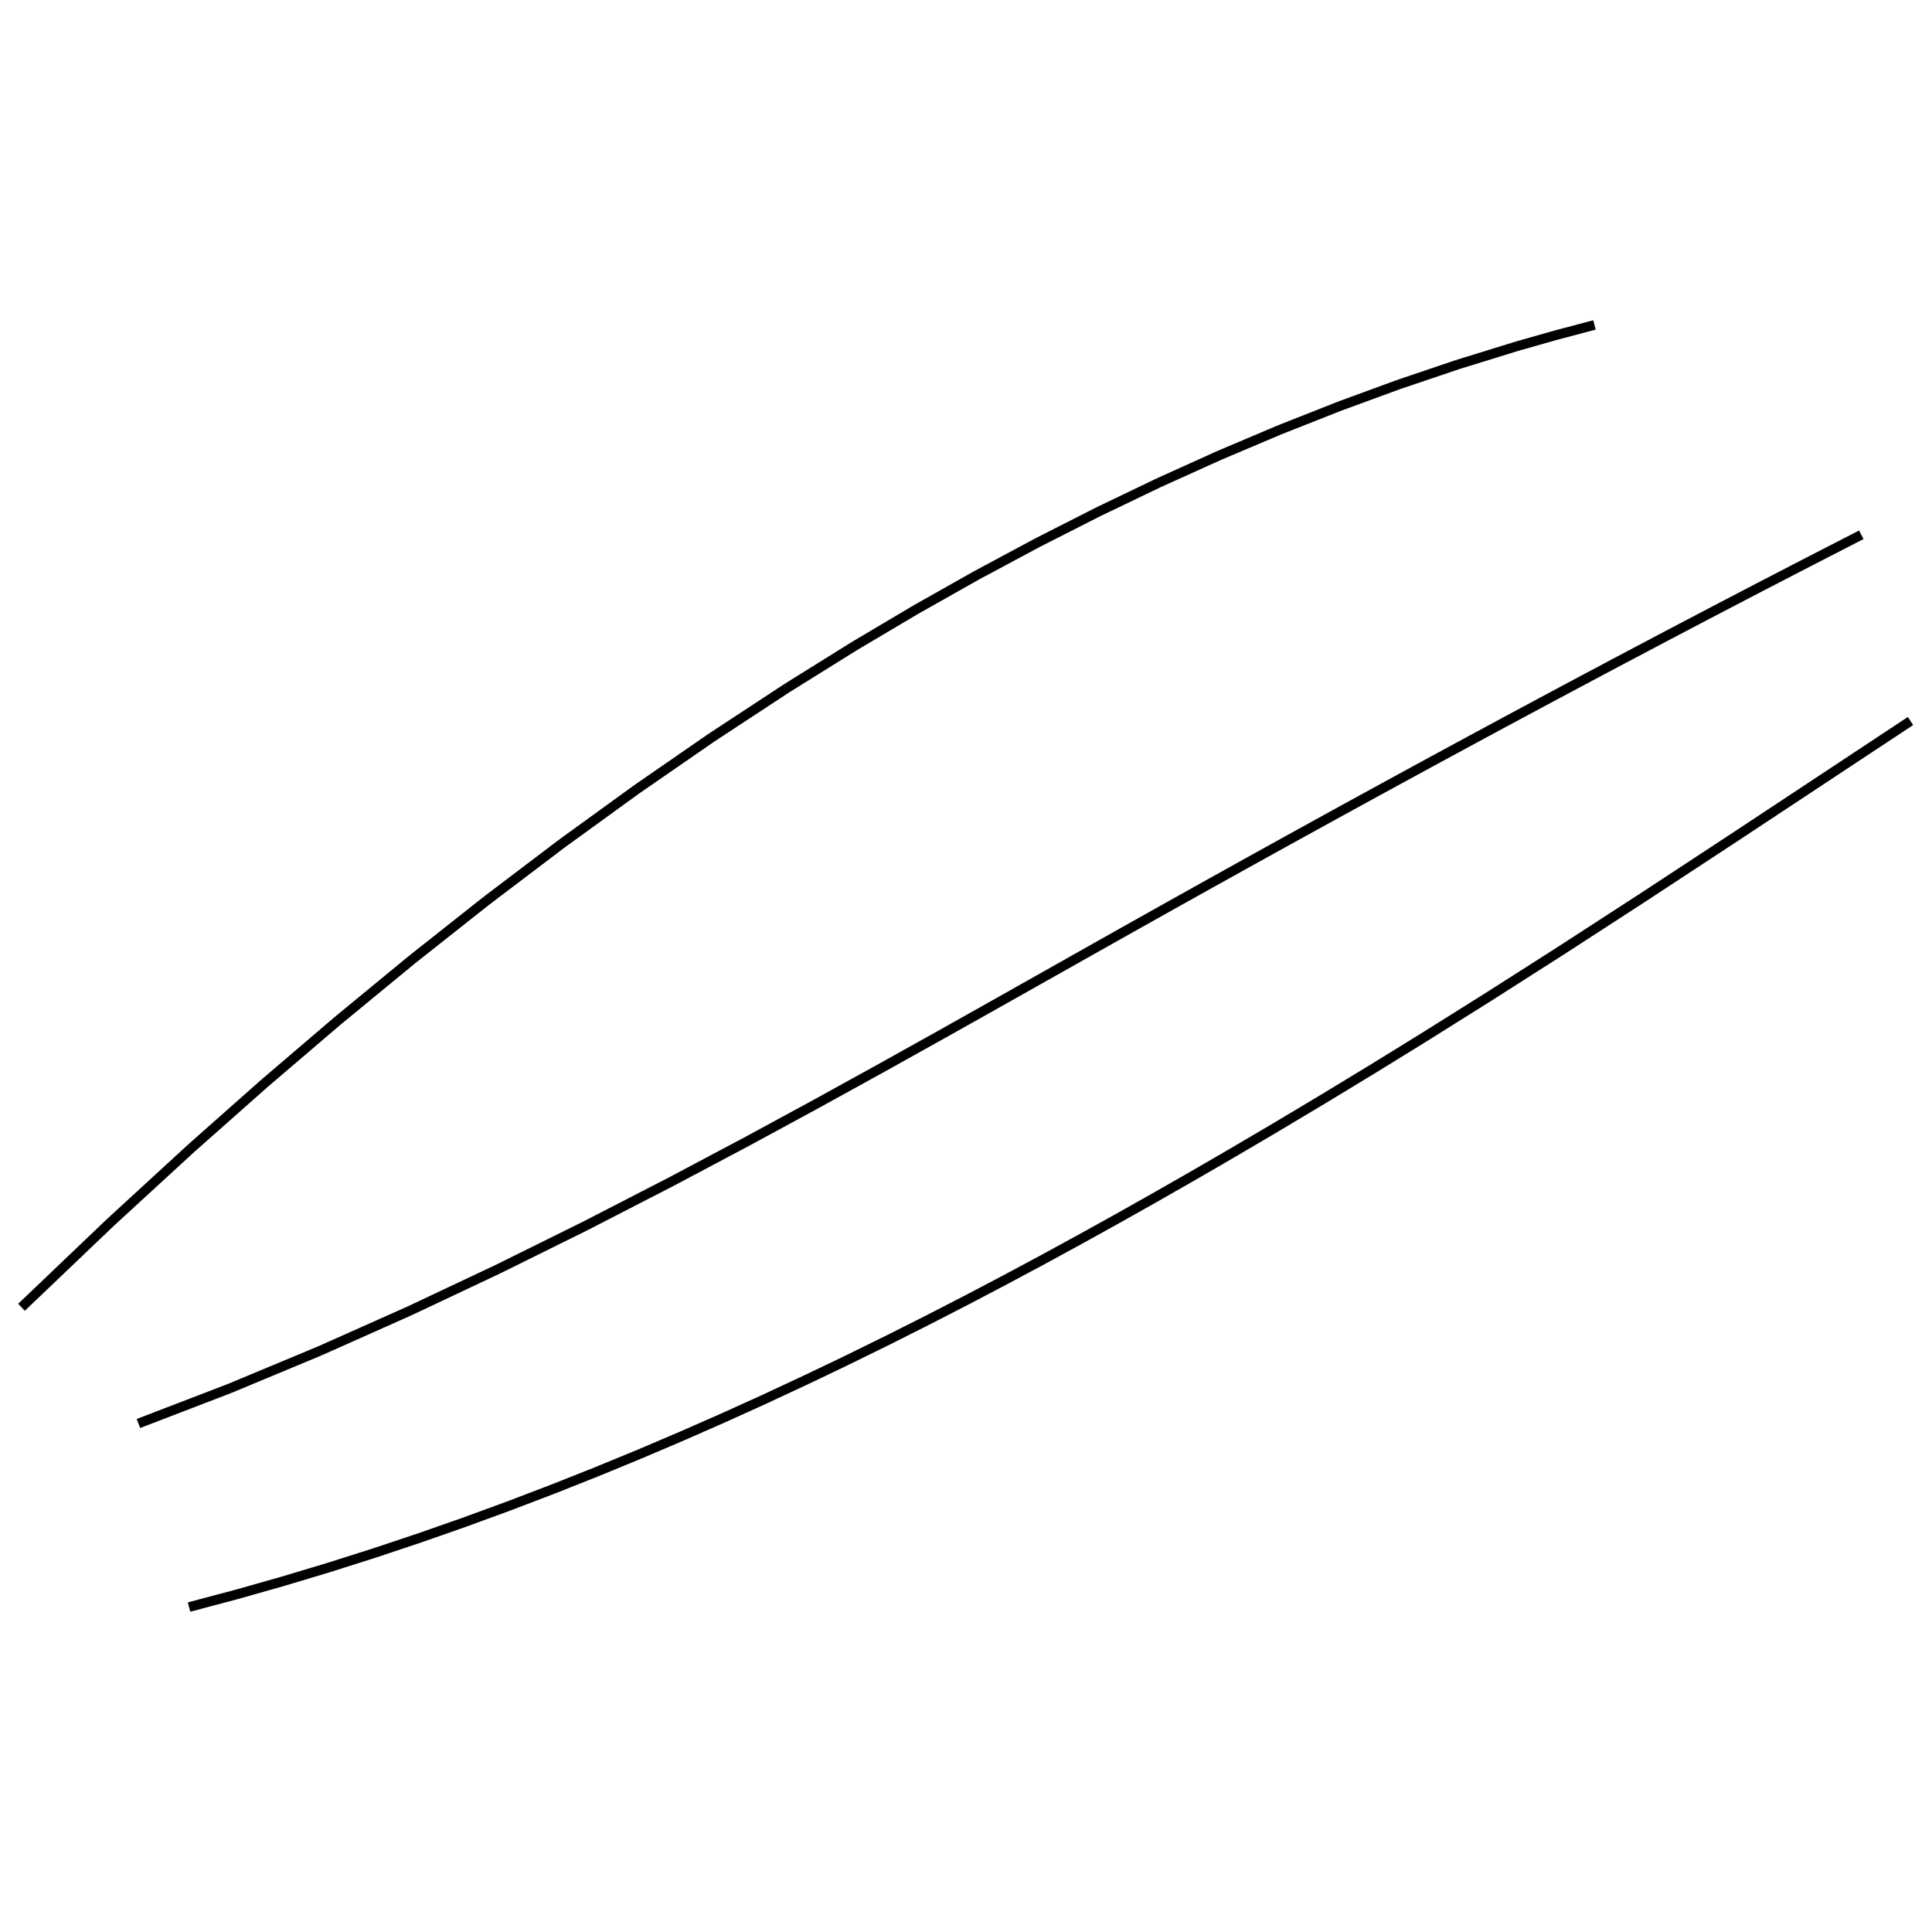
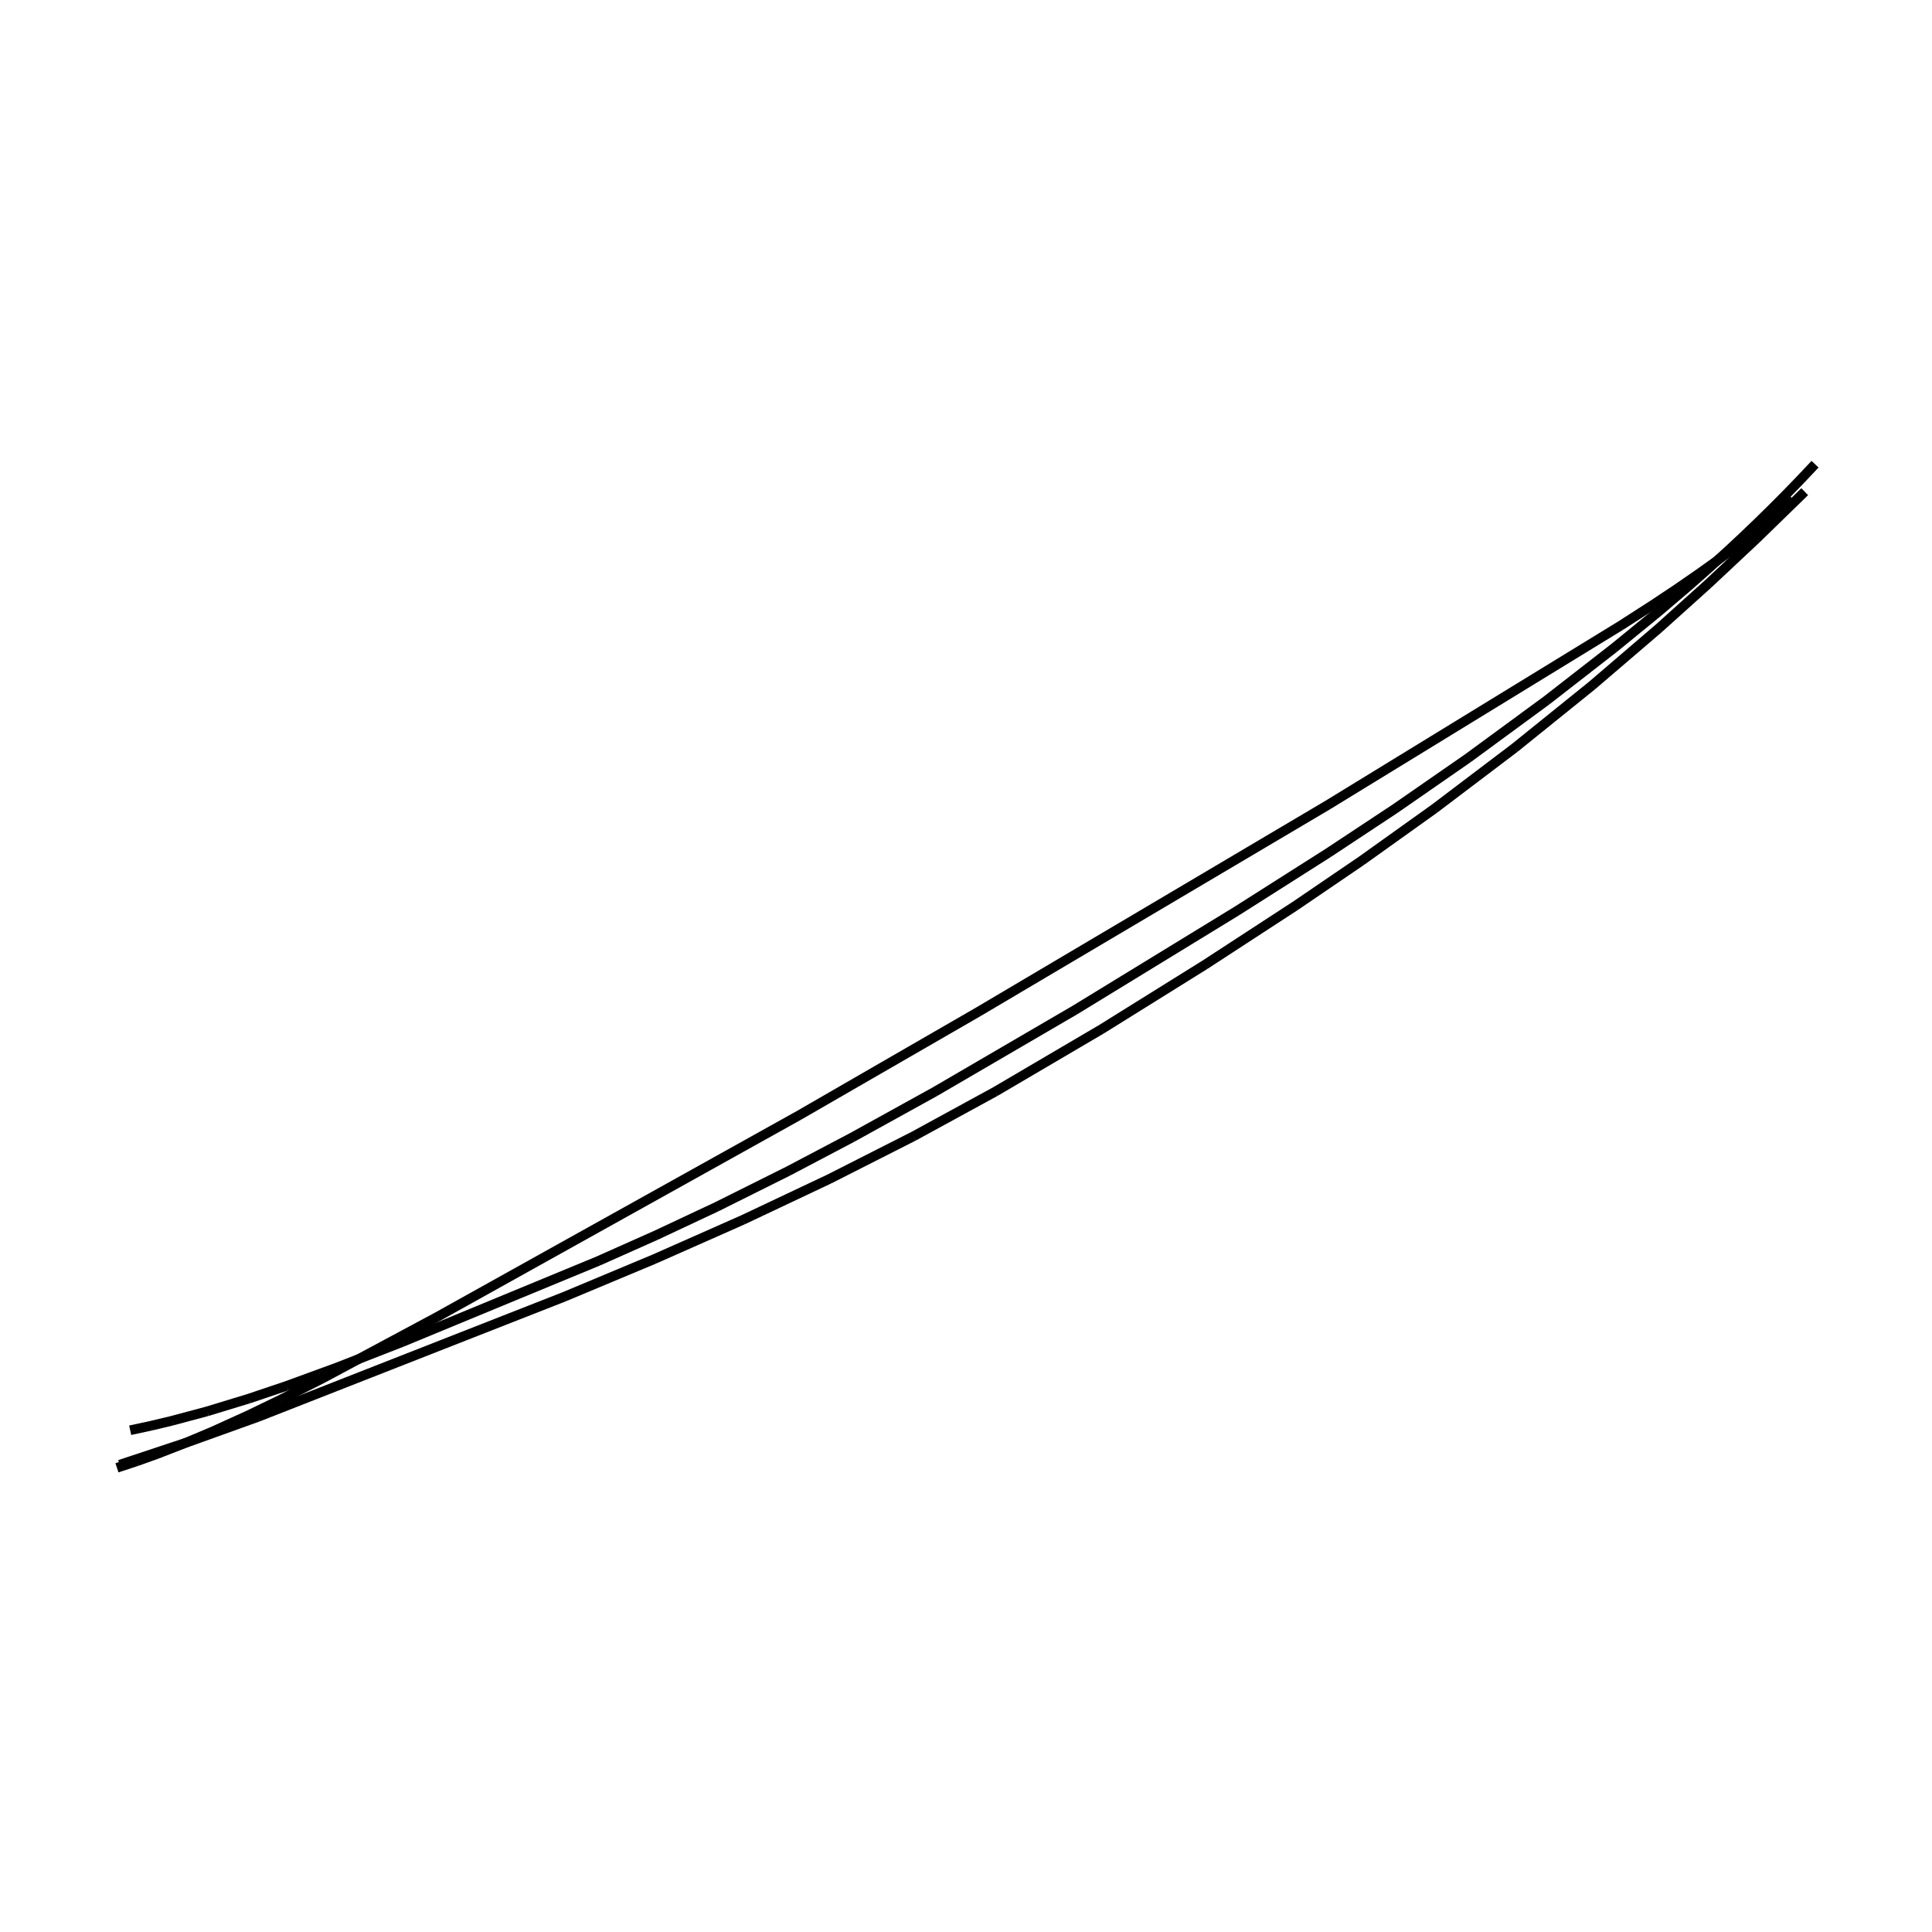
<svg xmlns="http://www.w3.org/2000/svg" viewBox="0 0 800 800">
-   <path d="M8.904,541.314 L45.745,506.157 M45.745,506.157 L79.21,475.425 M79.21,475.425 L109.551,448.553 M109.551,448.553 L140.078,422.471 M140.078,422.471 L170.768,397.221 M170.768,397.221 L201.598,372.845 M201.598,372.845 L232.546,349.385 M232.546,349.385 L263.588,326.884 M263.588,326.884 L294.701,305.382 M294.701,305.382 L325.863,284.923 M325.863,284.923 L353.93,267.433 M353.93,267.433 L379.192,252.454 M379.192,252.454 L404.437,238.203 M404.437,238.203 L429.651,224.682 M429.651,224.682 L454.818,211.896 M454.818,211.896 L479.921,199.85 M479.921,199.85 L504.944,188.546 M504.944,188.546 L529.873,177.99 M529.873,177.99 L554.691,168.185 M554.691,168.185 L579.383,159.134 M579.383,159.134 L603.933,150.842 M603.933,150.842 L628.326,143.313 M628.326,143.313 L644.319,138.766 M644.319,138.766 L660.233,134.554" stroke="black" stroke-width="4" fill="red" />
-   <path d="M57.317,589.438 L95.075,574.933 M95.075,574.933 L132.52,559.332 M132.52,559.332 L169.601,542.798 M169.601,542.798 L206.268,525.489 M206.268,525.489 L242.47,507.567 M242.47,507.567 L278.155,489.192 M278.155,489.192 L309.787,472.4 M309.787,472.4 L337.832,457.183 M337.832,457.183 L365.446,441.954 M365.446,441.954 L389.907,428.31 M389.907,428.31 L411.588,416.133 M411.588,416.133 L432.936,404.1 M432.936,404.1 L451.854,393.433 M451.854,393.433 L468.631,383.991 M468.631,383.991 L485.165,374.721 M485.165,374.721 L501.456,365.624 M501.456,365.624 L517.507,356.7 M517.507,356.7 L533.32,347.946 M533.32,347.946 L548.897,339.359 M548.897,339.359 L564.239,330.938 M564.239,330.938 L579.35,322.68 M579.35,322.68 L594.231,314.583 M594.231,314.583 L608.884,306.644 M608.884,306.644 L623.312,298.863 M623.312,298.863 L637.518,291.235 M637.518,291.235 L651.503,283.759 M651.503,283.759 L669.81,274.023 M669.81,274.023 L689.95,263.381 M689.95,263.381 L709.614,253.06 M709.614,253.06 L728.811,243.053 M728.811,243.053 L750.06,232.056 M750.06,232.056 L770.729,221.442" stroke="black" stroke-width="4" fill="red" />
-   <path d="M78.281,665.446 L97.76,660.271 M97.76,660.271 L117.061,654.803 M117.061,654.803 L136.182,649.056 M136.182,649.056 L155.12,643.042 M155.12,643.042 L173.874,636.775 M173.874,636.775 L192.442,630.269 M192.442,630.269 L210.823,623.537 M210.823,623.537 L229.014,616.592 M229.014,616.592 L247.013,609.448 M247.013,609.448 L264.819,602.119 M264.819,602.119 L282.43,594.617 M282.43,594.617 L299.845,586.956 M299.845,586.956 L317.061,579.15 M317.061,579.15 L334.076,571.211 M334.076,571.211 L350.89,563.154 M350.89,563.154 L367.5,554.992 M367.5,554.992 L383.905,546.737 M383.905,546.737 L400.103,538.405 M400.103,538.405 L416.092,530.007 M416.092,530.007 L431.87,521.557 M431.87,521.557 L447.436,513.069 M447.436,513.069 L462.789,504.556 M462.789,504.556 L477.926,496.032 M477.926,496.032 L492.847,487.509 M492.847,487.509 L507.552,478.997 M507.552,478.997 L526.839,467.667 M526.839,467.667 L548.124,454.949 M548.124,454.949 L569.004,442.264 M569.004,442.264 L589.509,429.611 M589.509,429.611 L616.32,412.797 M616.32,412.797 L645.846,393.961 M645.846,393.961 L680.463,371.522 M680.463,371.522 L719.452,345.918 M719.452,345.918 L791.096,298.554" stroke="black" stroke-width="4" fill="red" />
+   <path d="M742.683,207.088 L736.141,212.639 M736.141,212.639 L729.584,217.995 M729.584,217.995 L723.011,223.168 M723.011,223.168 L716.424,228.175 M716.424,228.175 L709.824,233.028 M709.824,233.028 L703.212,237.743 M703.212,237.743 L694.379,243.838 M694.379,243.838 L684.42,250.473 M684.42,250.473 L671.112,259.034 M671.112,259.034 L549.826,333.329 M549.826,333.329 L405.152,418.945 M405.152,418.945 L330.737,461.903 M330.737,461.903 L180.911,545.372 M180.911,545.372 L133.719,570.681 M133.719,570.681 L116.002,579.668 M116.002,579.668 L102.722,586.078 M102.722,586.078 L88.214,592.669 M88.214,592.669 L76.143,597.76 M76.143,597.76 L64.986,602.097 M64.986,602.097 L56.7,605.063 M56.7,605.063 L48.428,607.785" stroke="black" stroke-width="4" fill="red" />
+   <path d="M747.296,203.595 L727.31,223.051 M727.31,223.051 L707.235,241.86 M707.235,241.86 L686.934,260.125 M686.934,260.125 L659.286,283.809 M659.286,283.809 L627.167,309.714 M627.167,309.714 L593.978,334.851 M593.978,334.851 L563.729,356.463 M563.729,356.463 L536.324,375.129 M536.324,375.129 L499.003,399.447 M499.003,399.447 L456.117,426.172 M456.117,426.172 L412.117,452.022 M412.117,452.022 L378.264,470.511 M378.264,470.511 L343.37,488.215 M343.37,488.215 L307.58,505.135 M307.58,505.135 L270.956,521.347 M270.956,521.347 L233.621,536.966 M233.621,536.966 L106.89,586.693 M106.89,586.693 L78.439,596.918 M78.439,596.918 L49.564,606.506" stroke="black" stroke-width="4" fill="red" />
+   <path d="M751.572,192.215 L745.576,198.568 M745.576,198.568 L739.595,204.741 M739.595,204.741 L733.624,210.745 M733.624,210.745 L727.66,216.592 M727.66,216.592 L721.699,222.294 M721.699,222.294 L715.735,227.863 M715.735,227.863 L707.774,235.102 M707.774,235.102 L698.791,243.022 M698.791,243.022 L686.748,253.279 M686.748,253.279 L668.474,268.21 M668.474,268.21 L640.428,290.032 M640.428,290.032 L607.9,313.91 M607.9,313.91 L577.771,334.804 M577.771,334.804 L549.988,353.177 M549.988,353.177 L512.102,377.246 M512.102,377.246 L445.101,418.235 M445.101,418.235 L387.154,452.033 M387.154,452.033 L352.739,471.053 M352.739,471.053 L326.357,484.946 M326.357,484.946 L296.819,499.68 M296.819,499.68 L271.573,511.532 M271.573,511.532 L247.725,522.155 M247.725,522.155 L166.689,555.65 M166.689,555.65 L139.304,566.333 M139.304,566.333 L118.677,573.873 M118.677,573.873 L103.089,579.128 M103.089,579.128 L85.868,584.376 M85.868,584.376 L71.34,588.273 M71.34,588.273 L62.663,590.345 M62.663,590.345 L53.91,592.231" stroke="black" stroke-width="4" fill="red" />
</svg>
